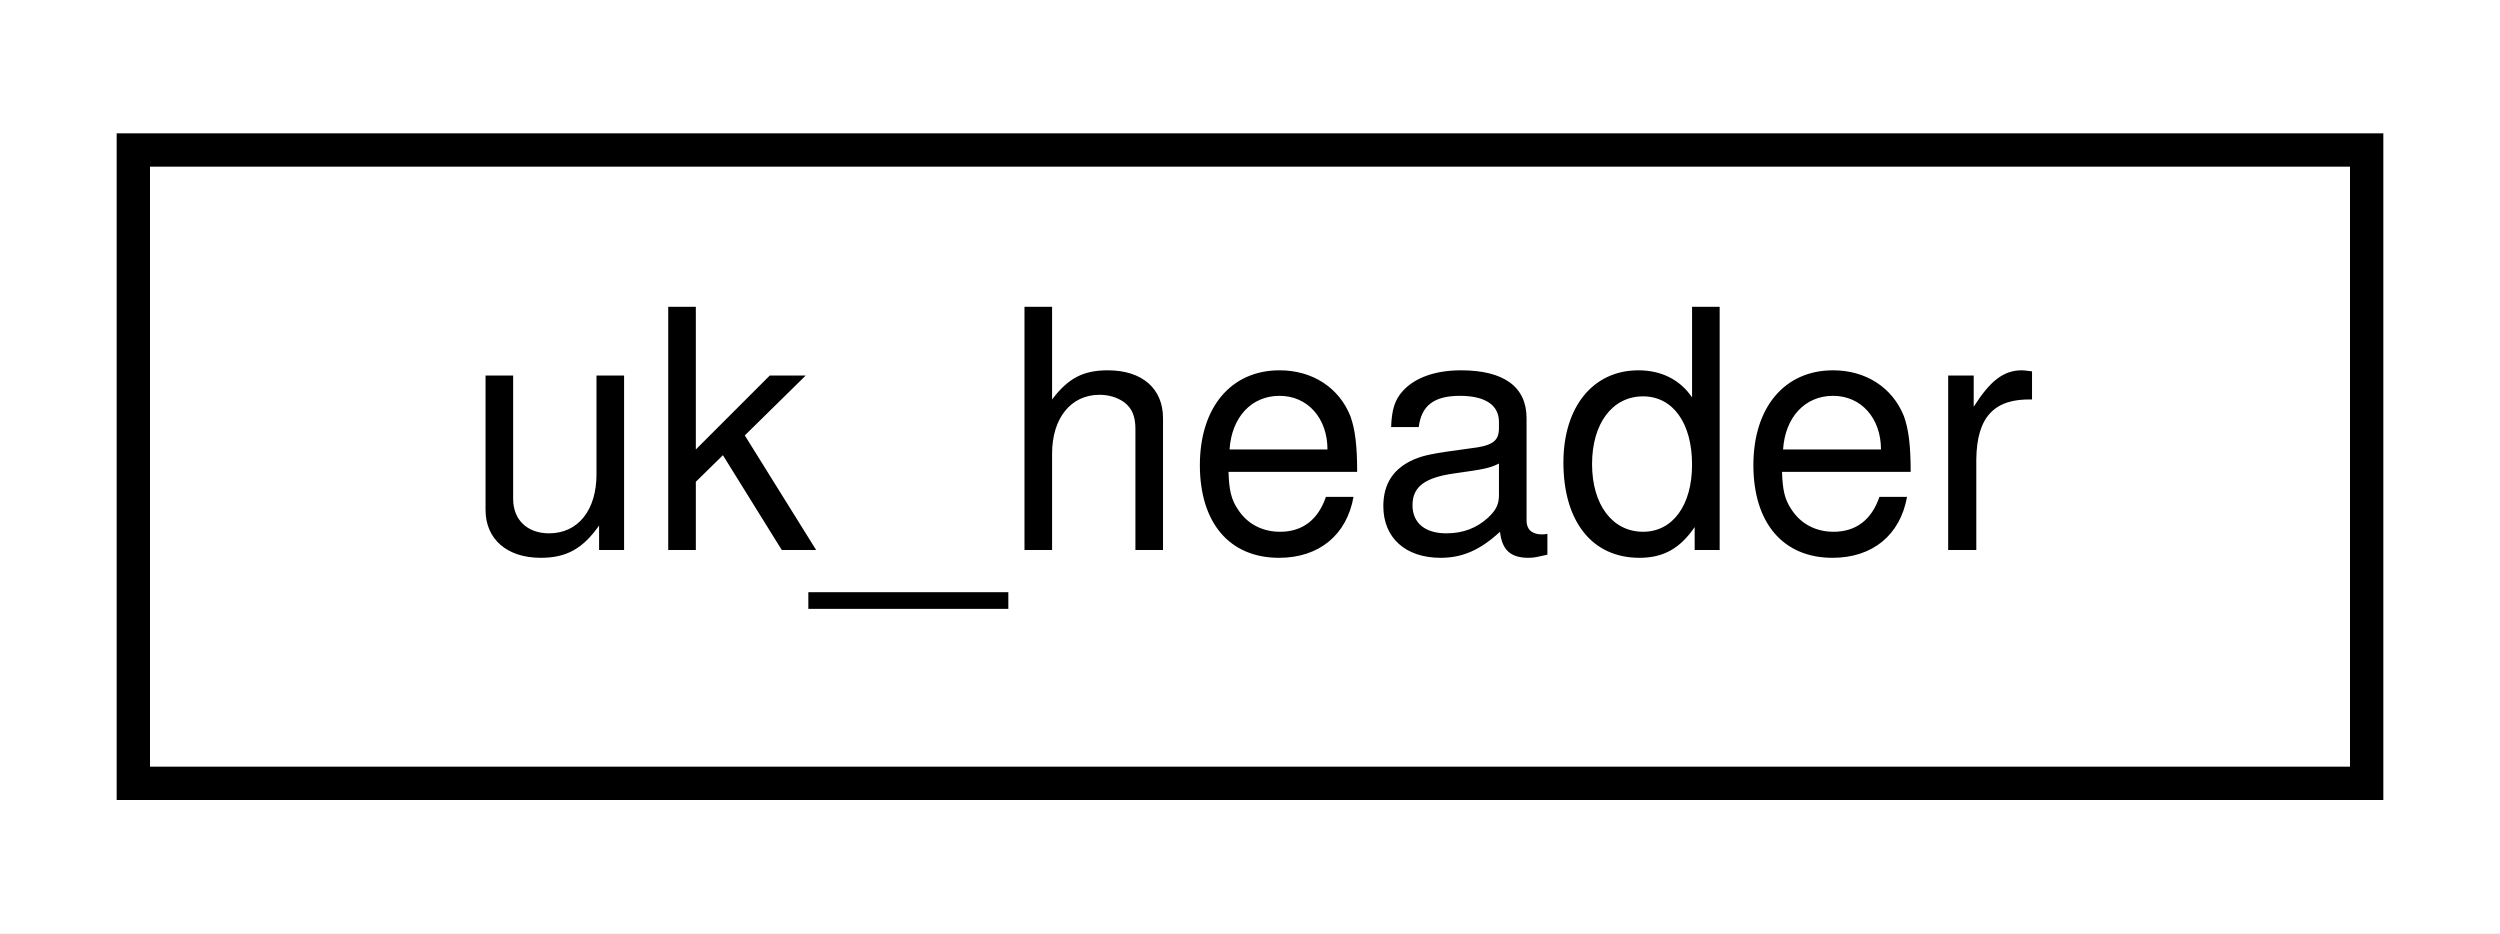
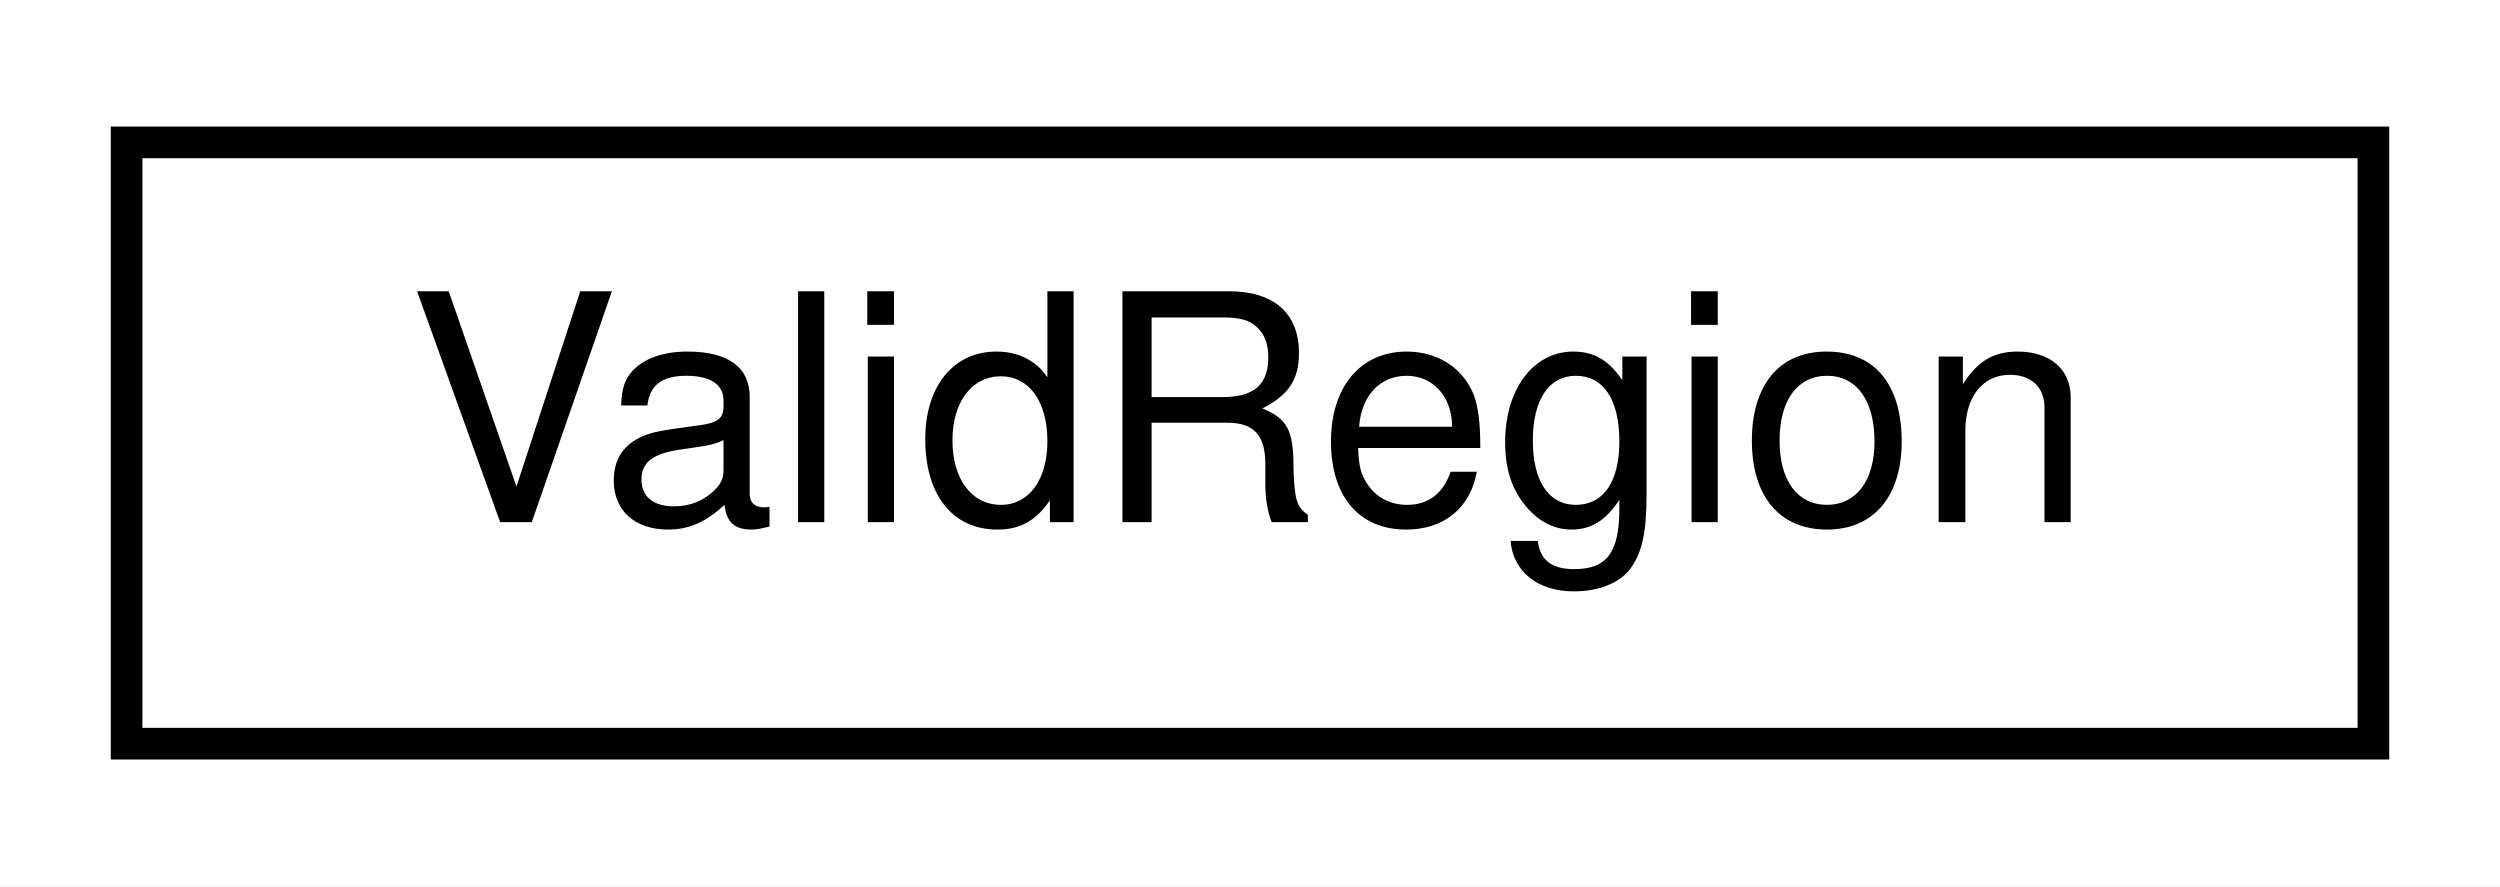
- <svg xmlns="http://www.w3.org/2000/svg" xmlns:xlink="http://www.w3.org/1999/xlink" width="75pt" height="28pt" viewBox="0.00 0.00 75.00 28.00">
+ <svg xmlns="http://www.w3.org/2000/svg" xmlns:xlink="http://www.w3.org/1999/xlink" width="79pt" height="28pt" viewBox="0.00 0.00 79.00 28.00">
  <g id="graph0" class="graph" transform="scale(1 1) rotate(0) translate(4 24)">
-     <polygon fill="white" stroke="none" points="-4,4 -4,-24 71,-24 71,4 -4,4" />
+     <polygon fill="white" stroke="none" points="-4,4 -4,-24 75,-24 75,4 -4,4" />
    <g id="node1" class="node">
      <g id="a_node1">
-         <a xlink:href="unionmali__userspace_1_1uk__header.xhtml" target="_top" xlink:title="uk_header">
-           <polygon fill="white" stroke="black" points="0,-0.5 0,-19.5 67,-19.5 67,-0.5 0,-0.5" />
-           <text text-anchor="middle" x="33.5" y="-7.5" font-family="Helvetica,sans-Serif" font-size="10.00">uk_header</text>
+         <a xlink:href="structarm__compute_1_1_valid_region.xhtml" target="_top" xlink:title="ValidRegion">
+           <polygon fill="white" stroke="black" points="0,-0.5 0,-19.5 71,-19.5 71,-0.5 0,-0.5" />
+           <text text-anchor="middle" x="35.5" y="-7.5" font-family="Helvetica,sans-Serif" font-size="10.00">ValidRegion</text>
        </a>
      </g>
    </g>
  </g>
</svg>
